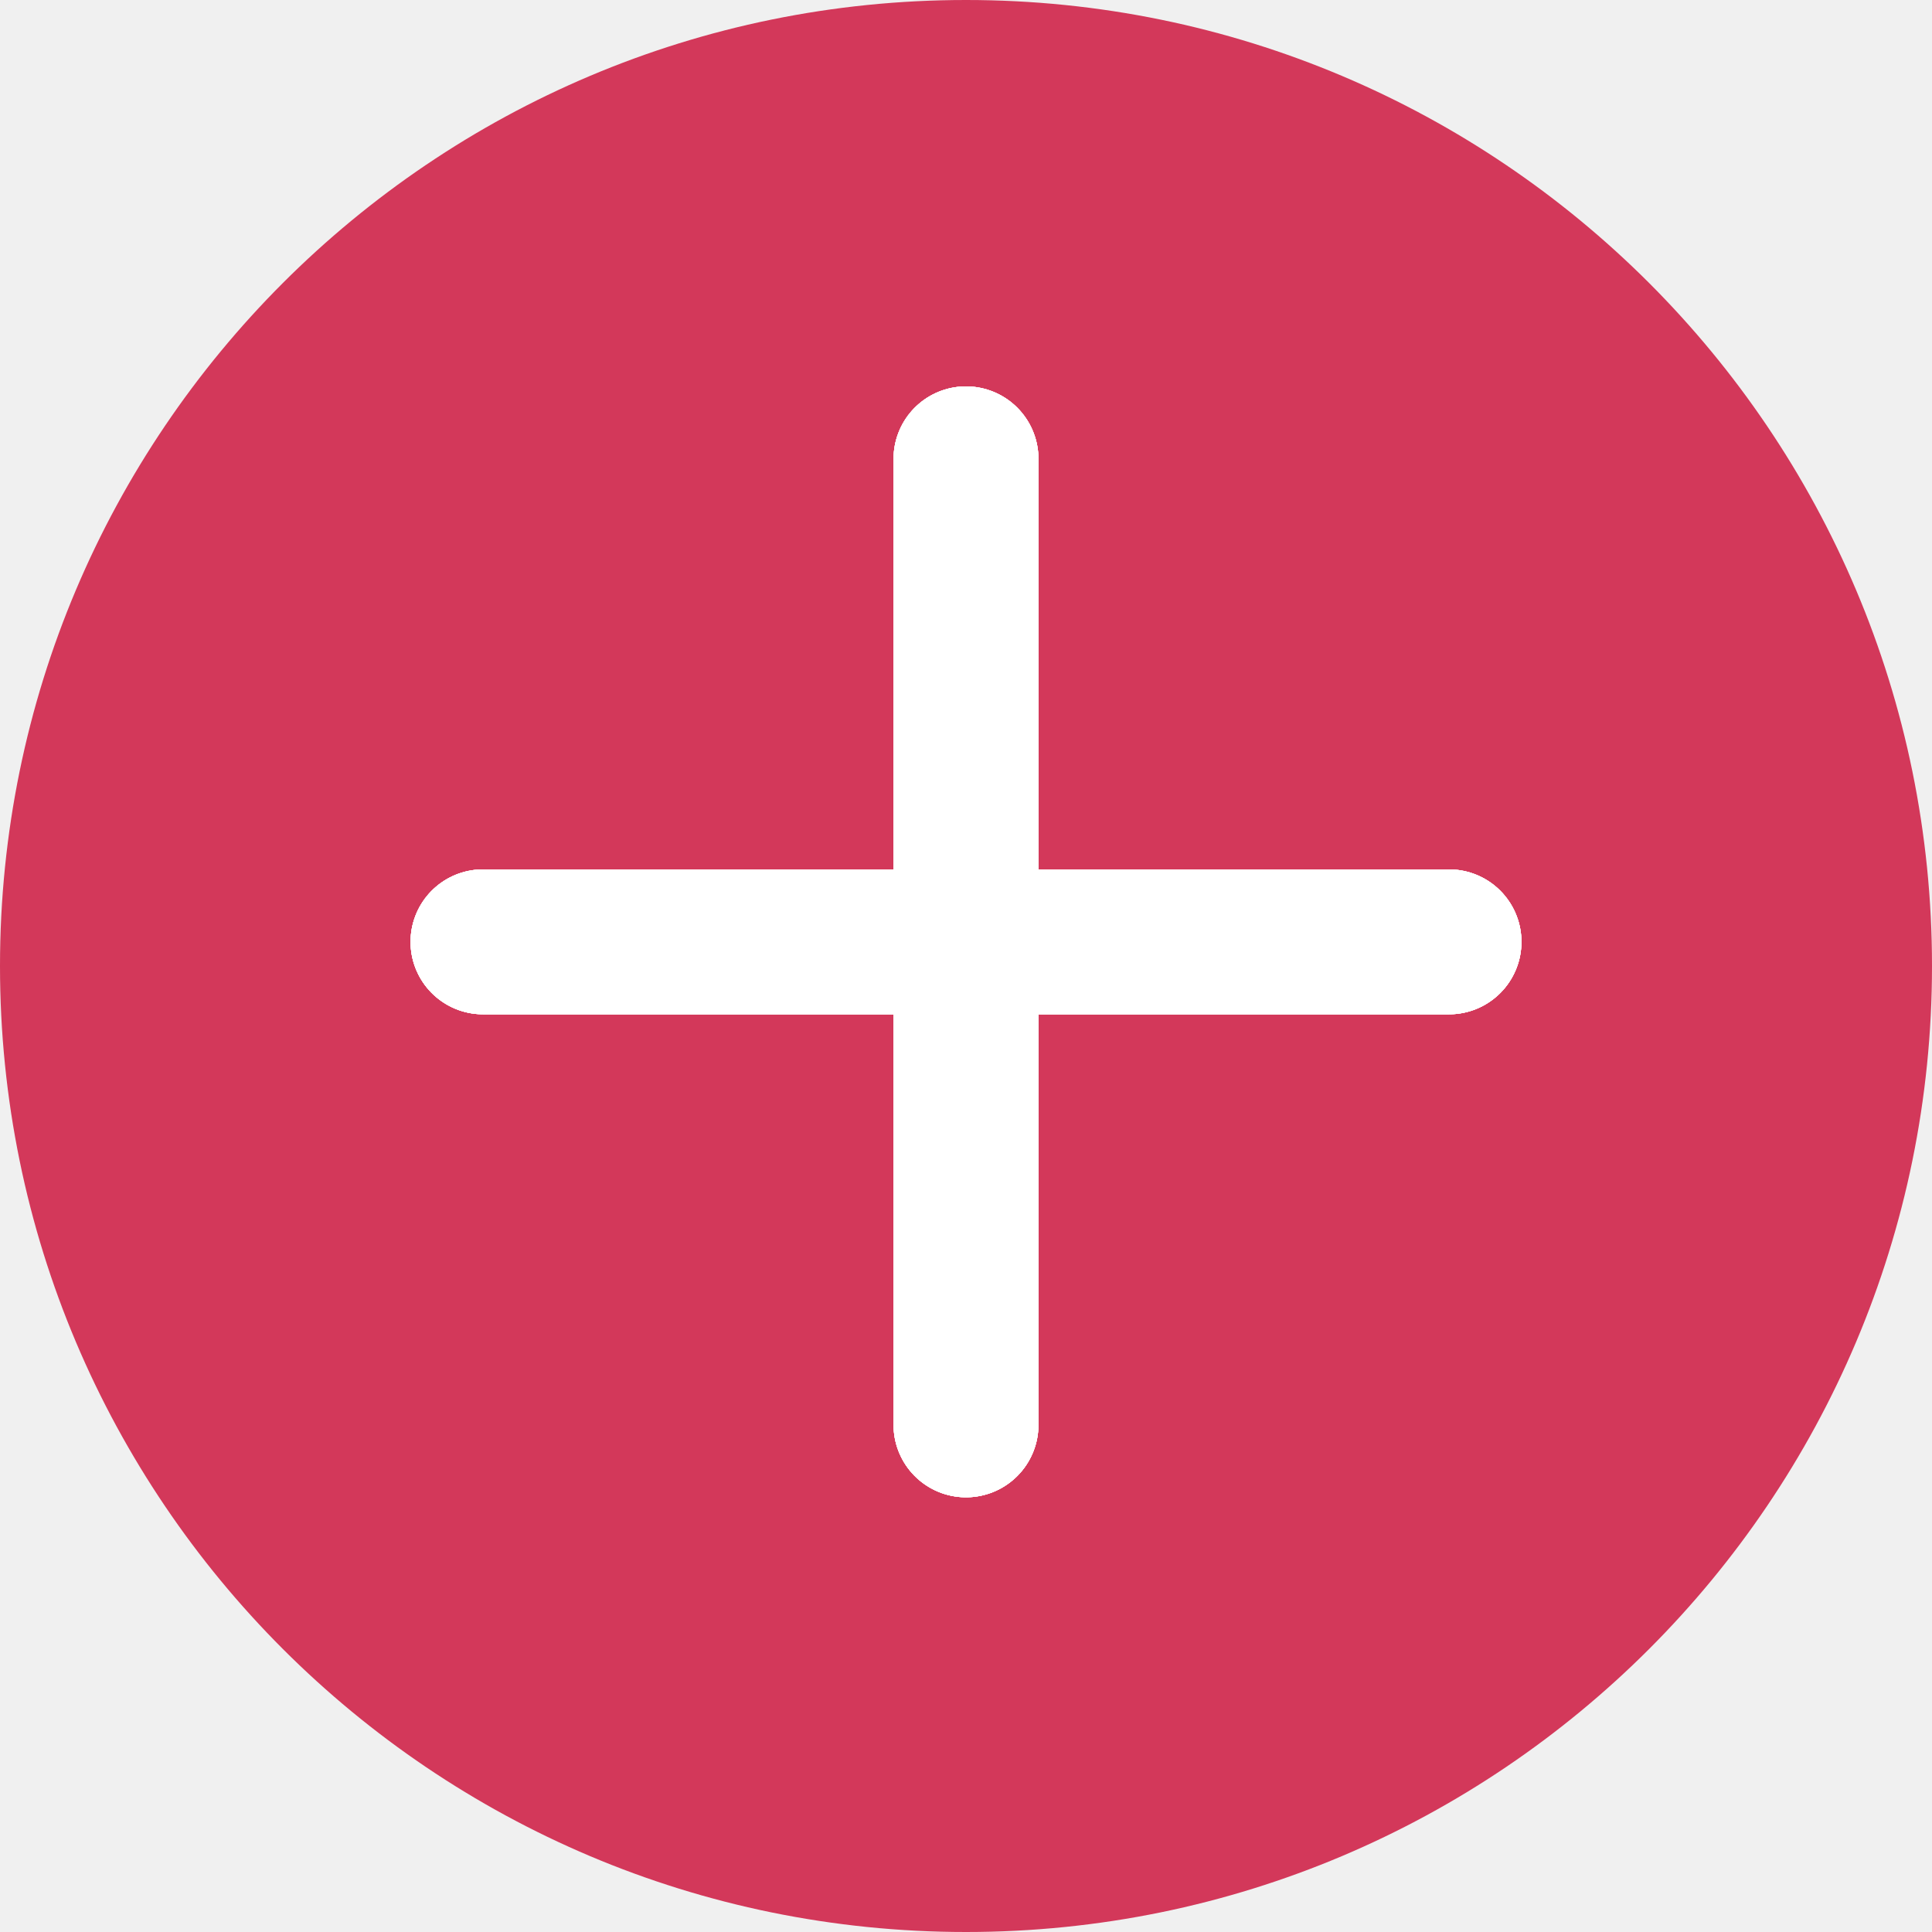
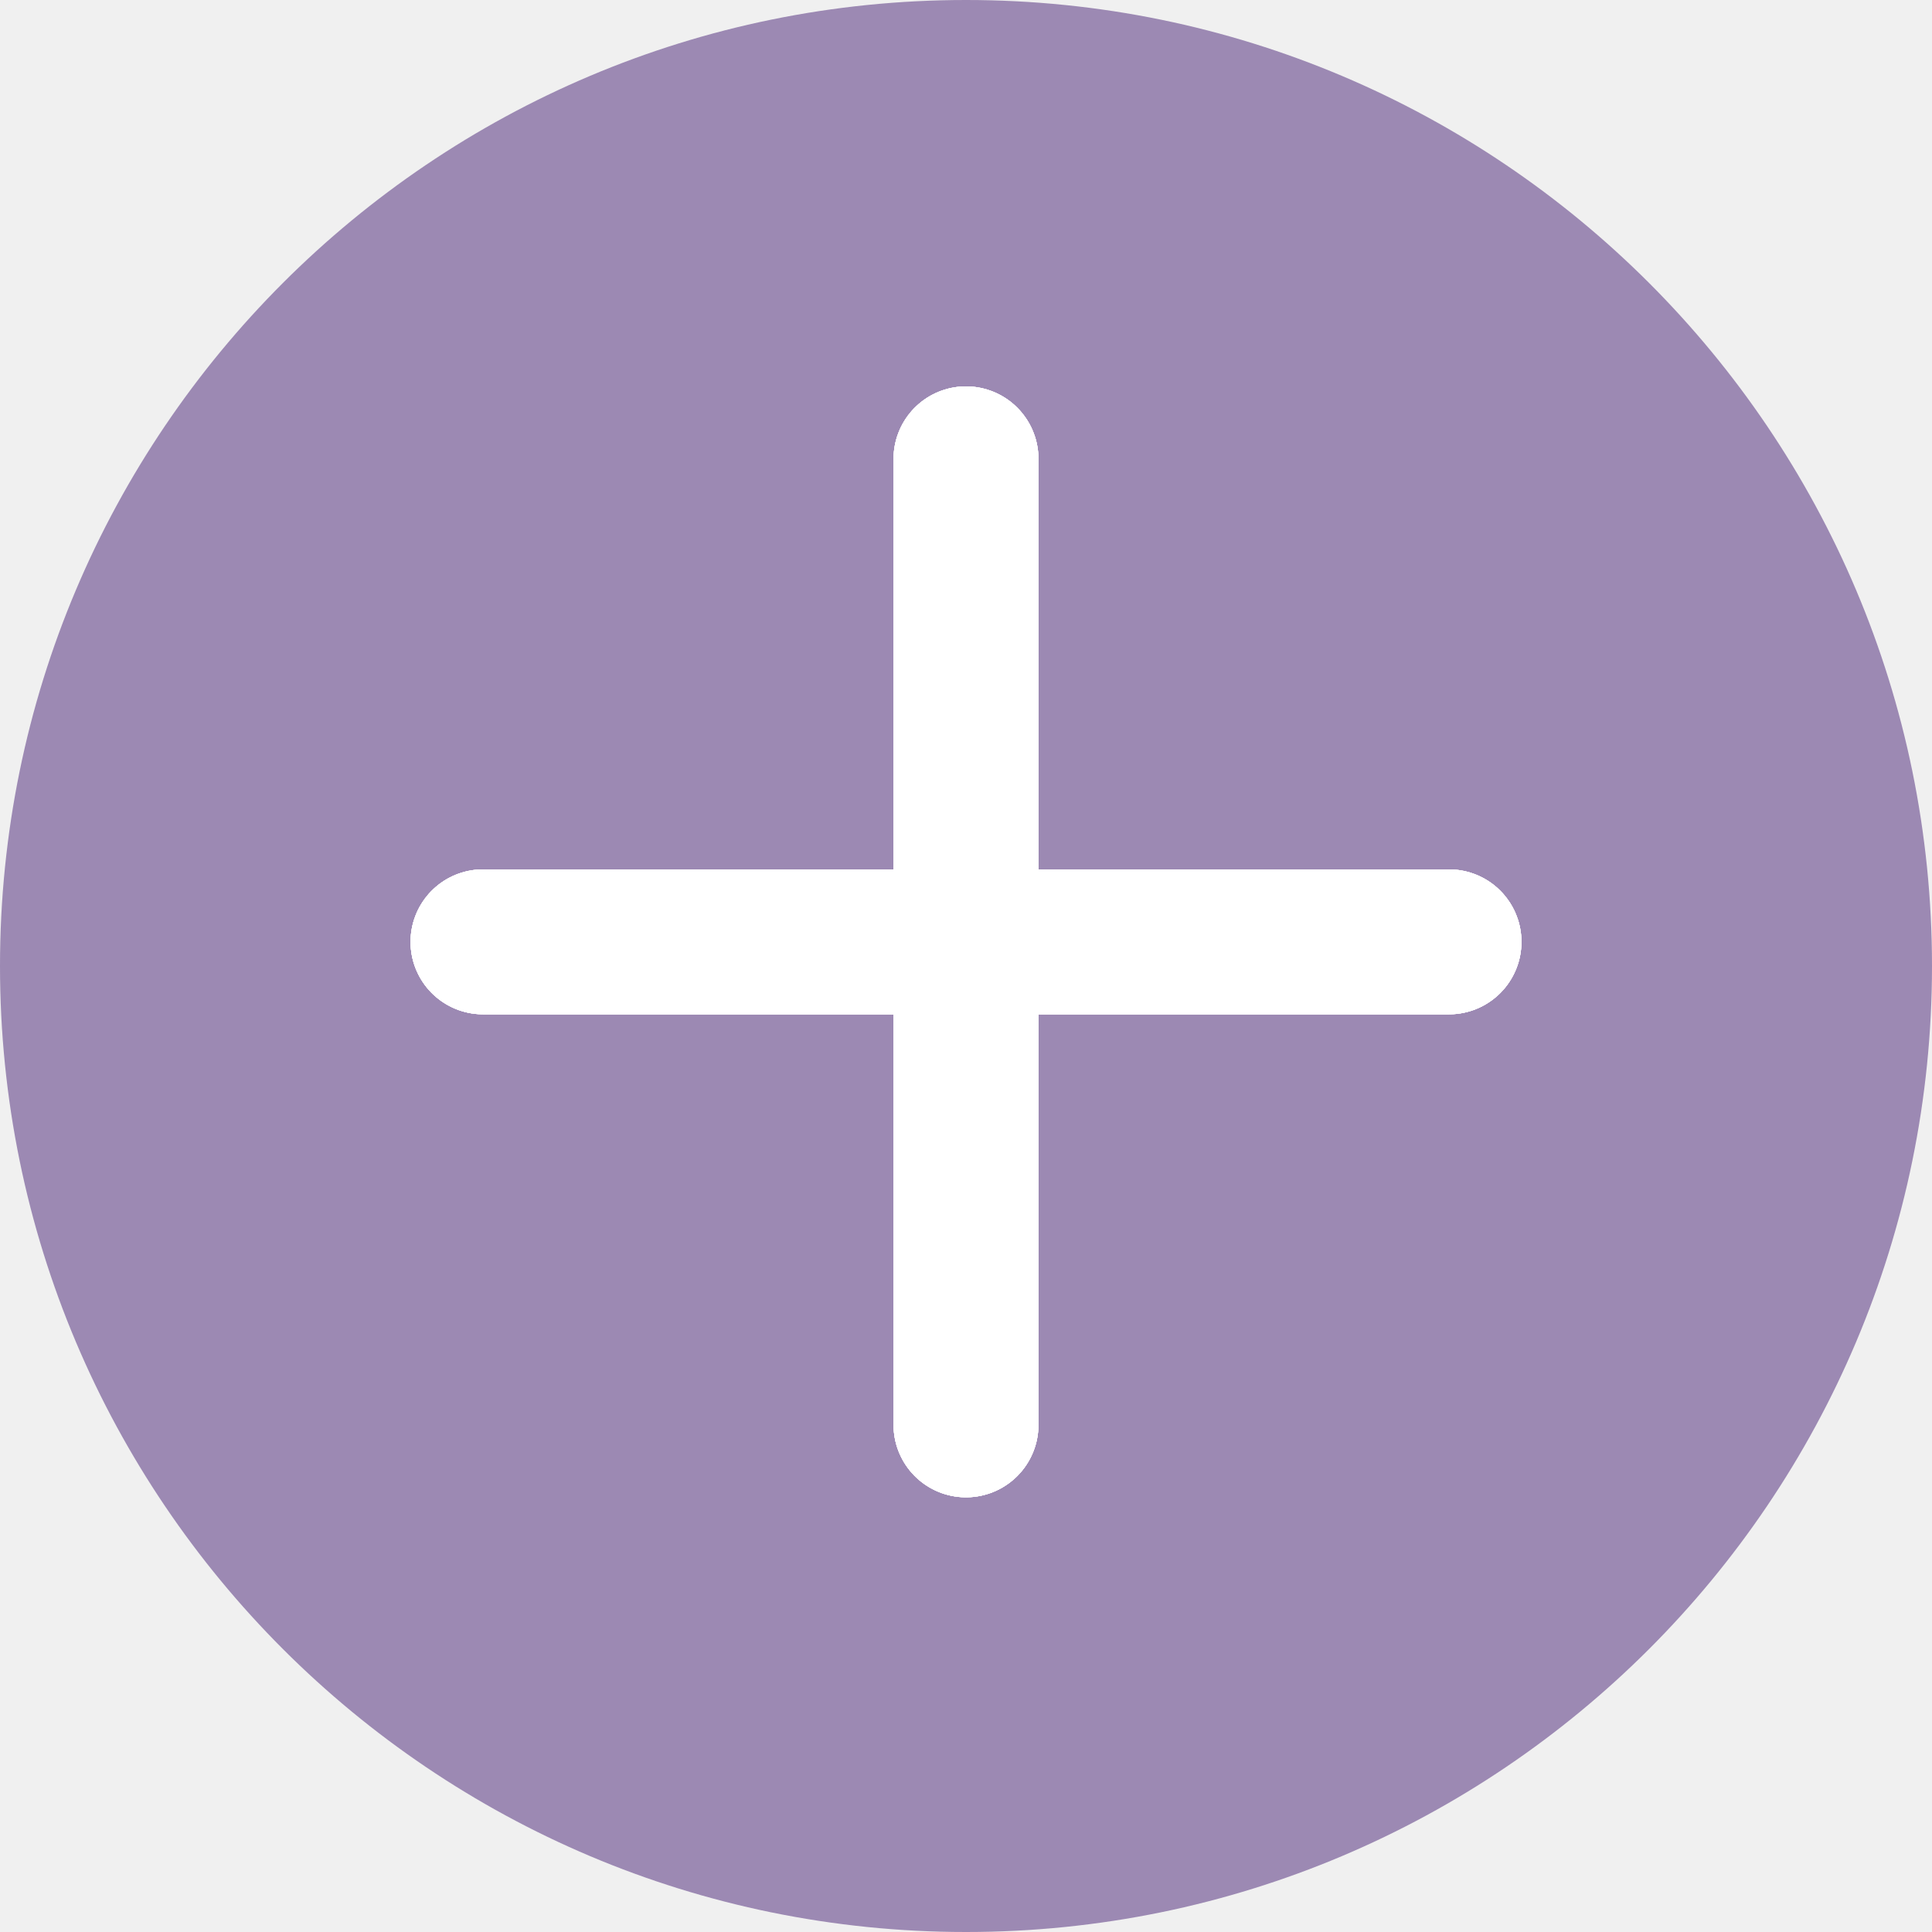
<svg xmlns="http://www.w3.org/2000/svg" width="40" height="40" viewBox="0 0 40 40" fill="none">
-   <circle cx="20" cy="20" r="20" fill="#D3385A" />
+   <circle cx="20" cy="20" r="20" fill="#9C89B3" />
  <line x1="10" y1="19.5" x2="30" y2="19.5" stroke="white" stroke-width="3" stroke-linecap="round" />
  <line x1="10" y1="19.5" x2="30" y2="19.5" stroke="white" stroke-width="3" stroke-linecap="round" />
  <line x1="10" y1="19.5" x2="30" y2="19.5" stroke="white" stroke-width="3" stroke-linecap="round" />
  <line x1="10" y1="19.5" x2="30" y2="19.5" stroke="white" stroke-width="3" stroke-linecap="round" />
  <line x1="20" y1="29.5" x2="20" y2="9.5" stroke="white" stroke-width="3" stroke-linecap="round" />
  <line x1="20" y1="29.5" x2="20" y2="9.5" stroke="white" stroke-width="3" stroke-linecap="round" />
  <line x1="20" y1="29.5" x2="20" y2="9.5" stroke="white" stroke-width="3" stroke-linecap="round" />
  <line x1="20" y1="29.5" x2="20" y2="9.5" stroke="white" stroke-width="3" stroke-linecap="round" />
</svg>
